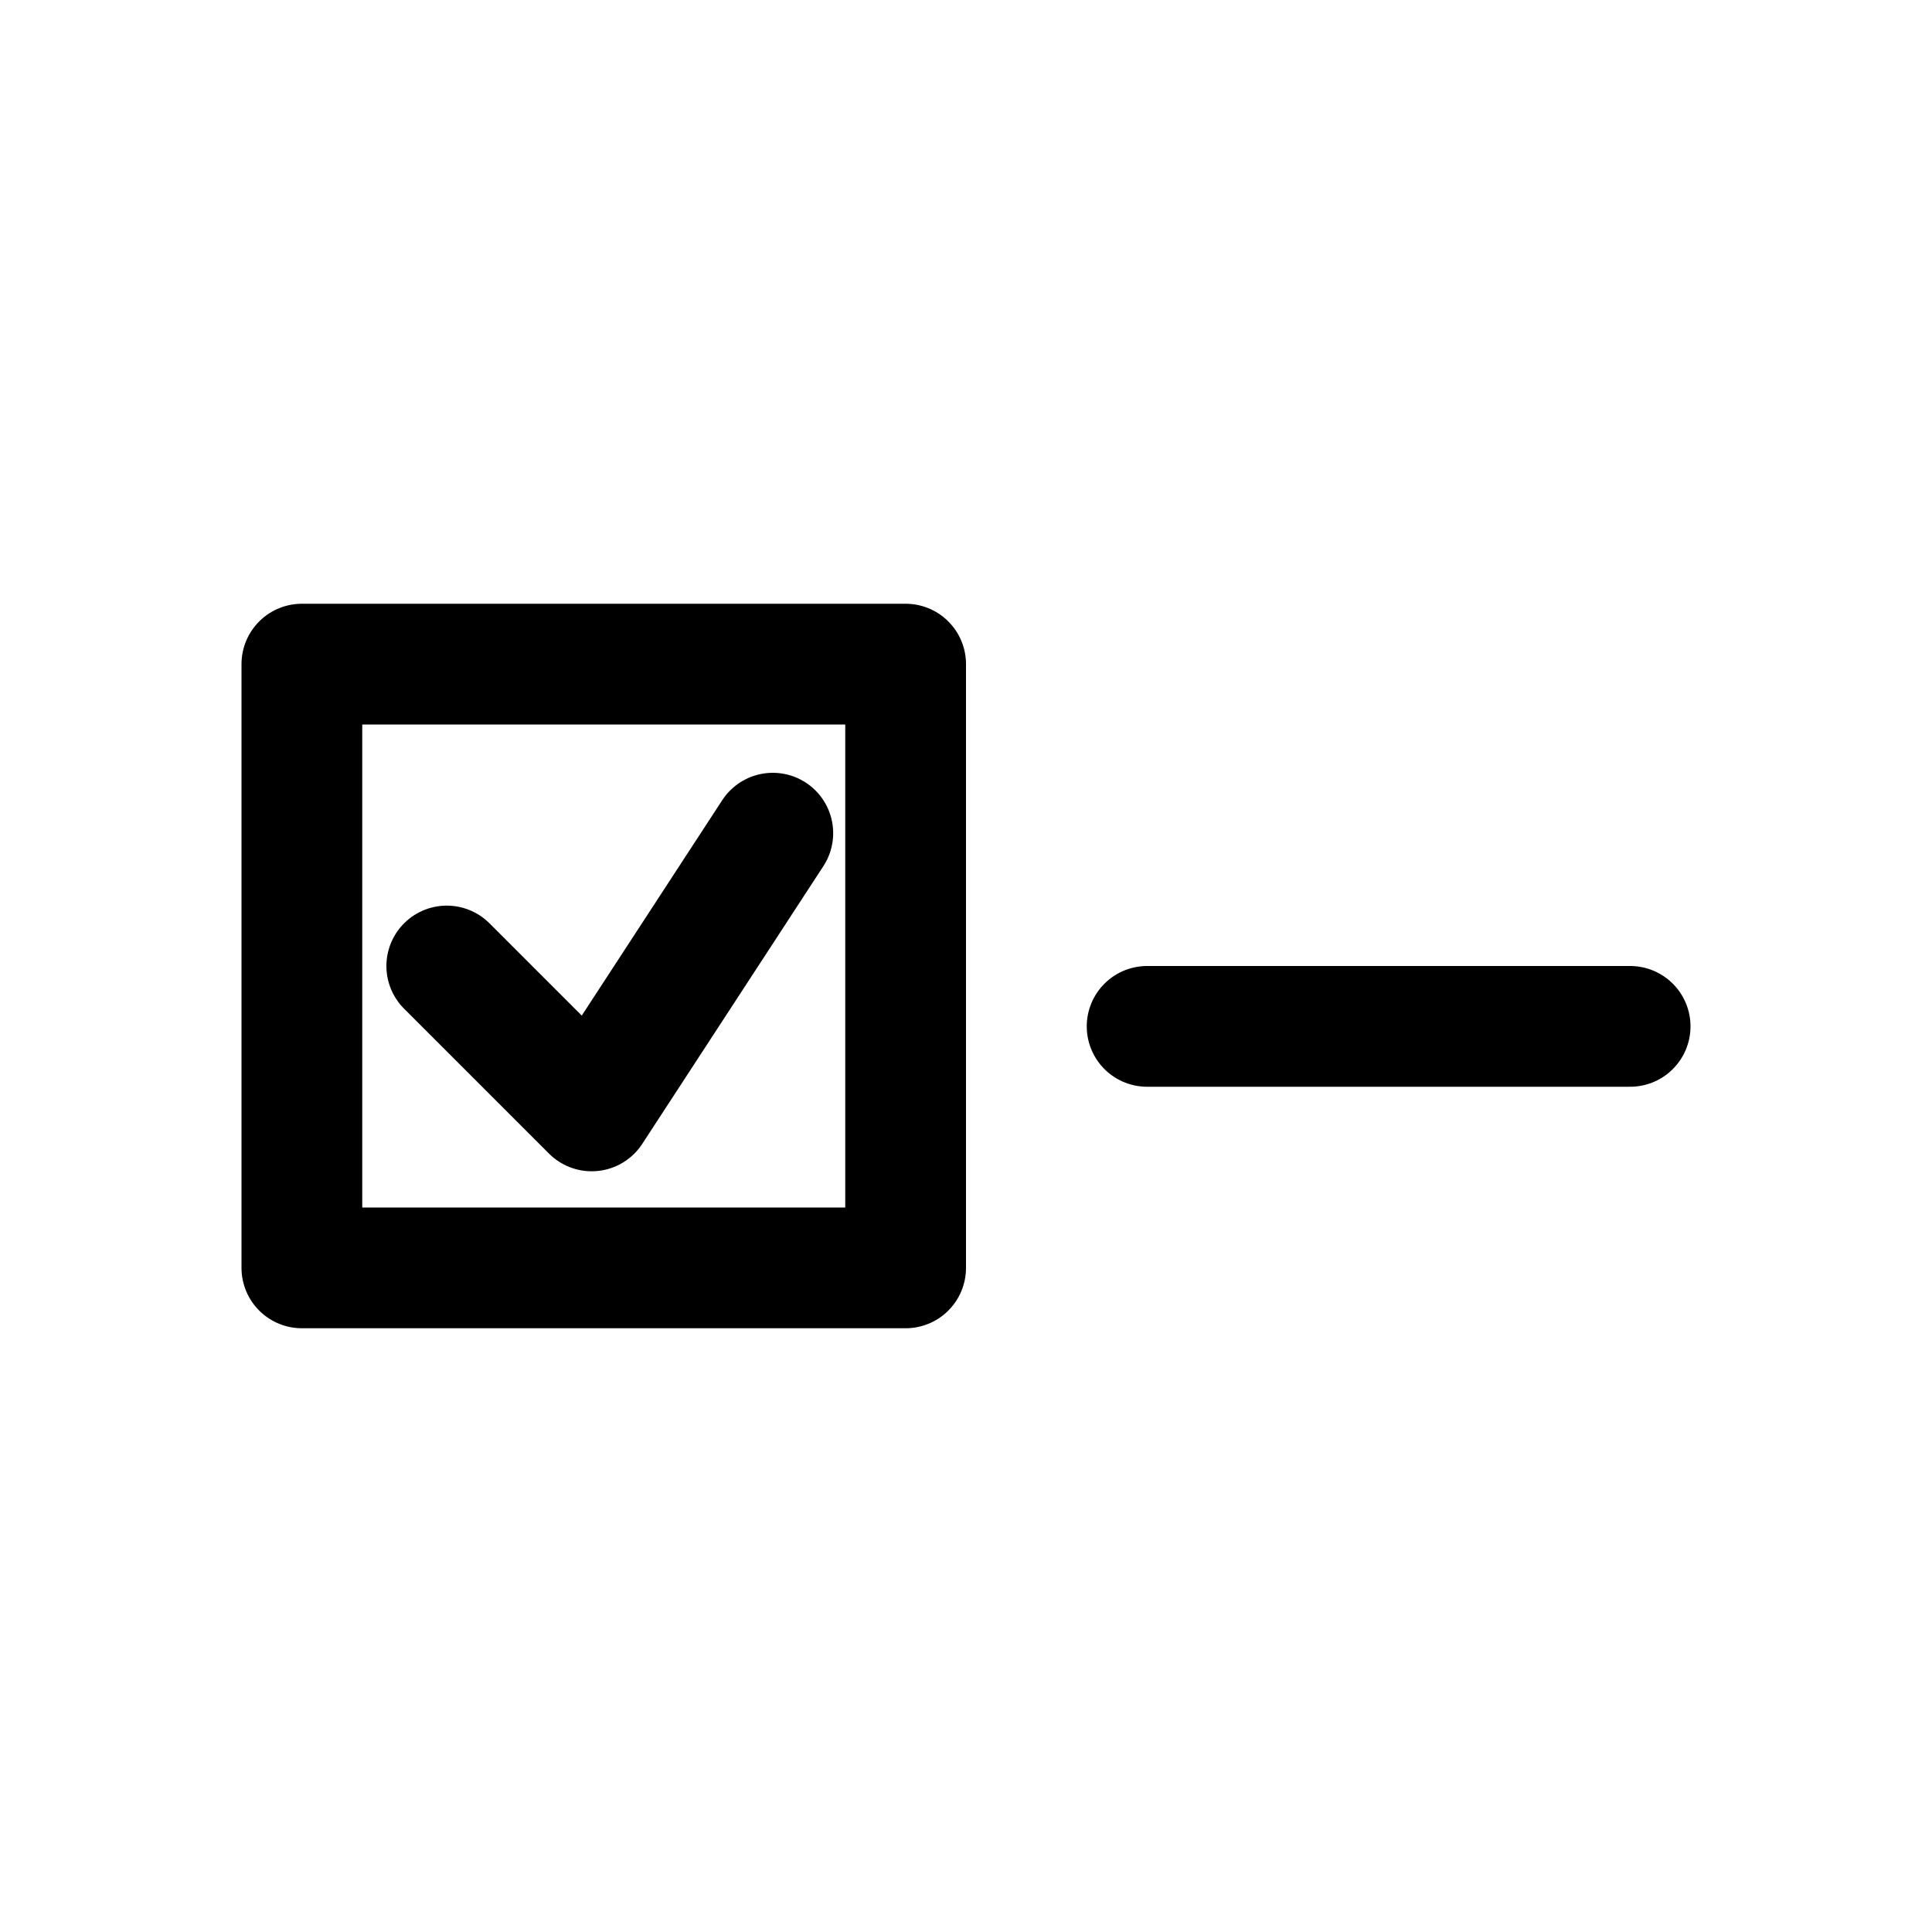
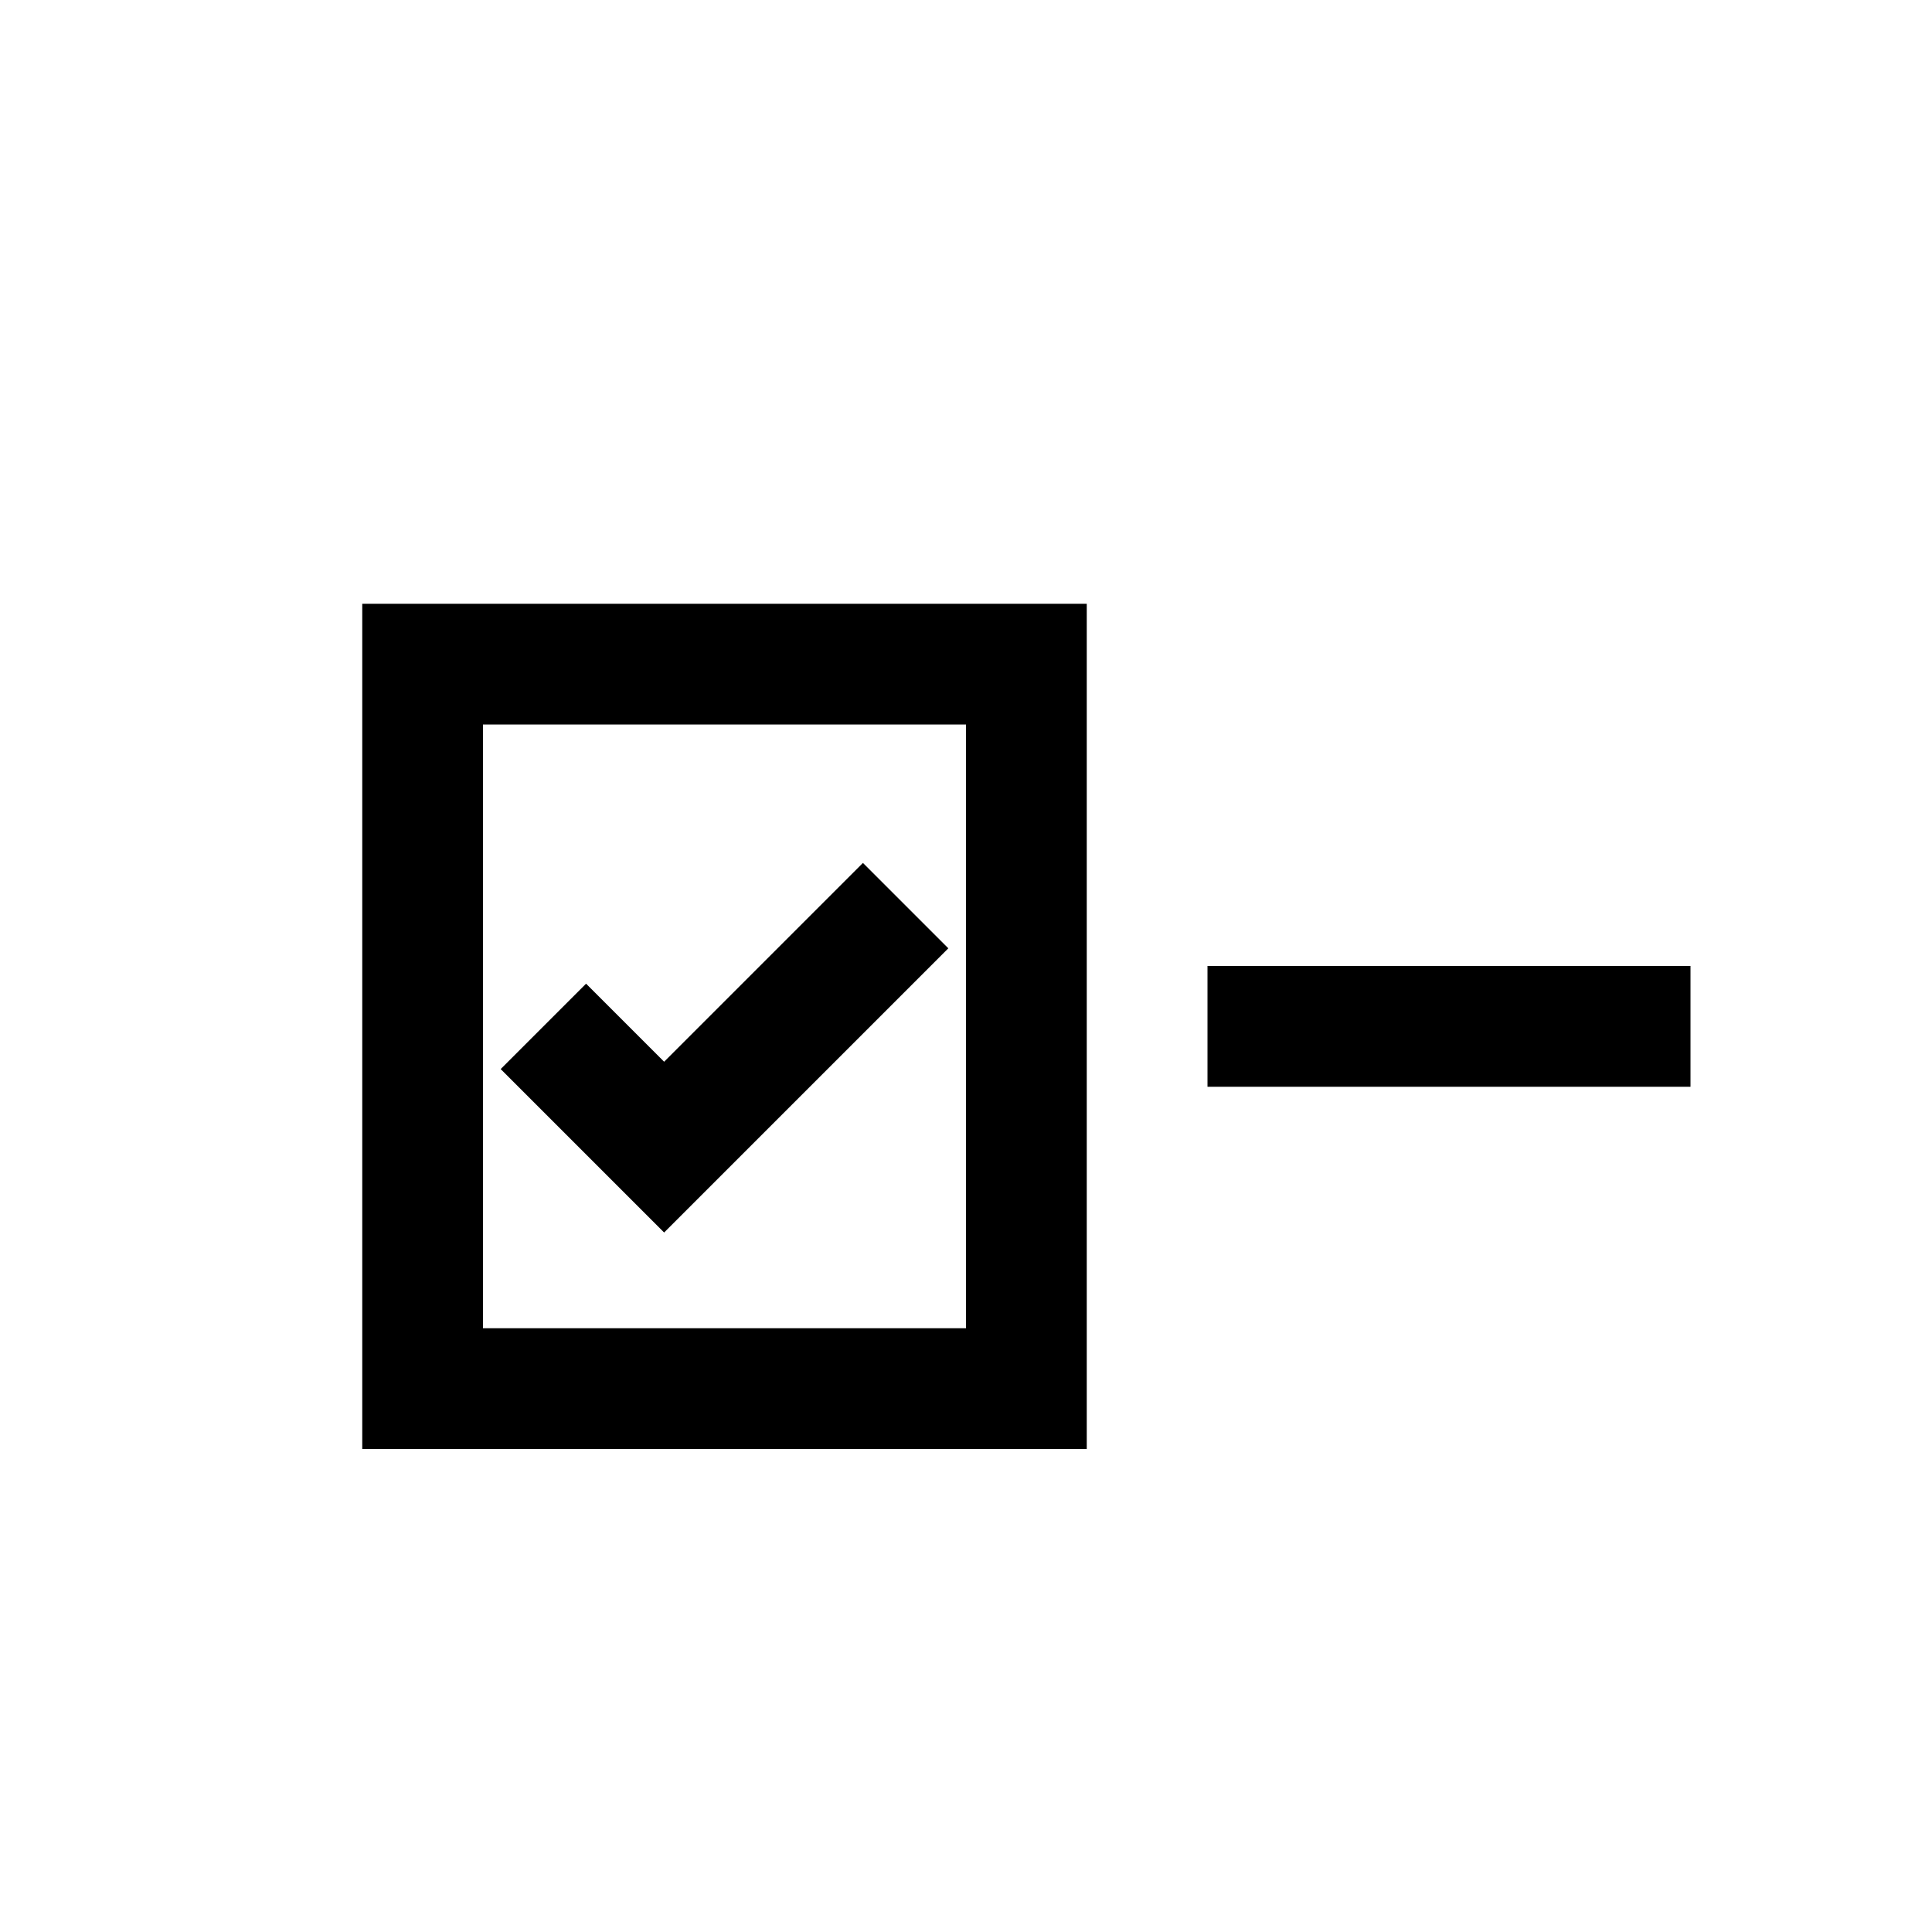
- <svg xmlns="http://www.w3.org/2000/svg" viewBox="0 0 16 16" fill="none" stroke="currentColor" stroke-width="1" stroke-linecap="round" stroke-linejoin="round">
-   <path d="M2.5 5.5H7.5V10.5H2.5ZM3.7 8L4.9 9.2L6.4 6.9M9.5 8.5H13.5" />
+ <svg xmlns="http://www.w3.org/2000/svg" viewBox="0 0 16 16" fill="none" stroke="currentColor" stroke-width="1" stroke-linecap="butt" stroke-linejoin="miter">
+   <path d="M3.5 5.5H8.5V11.5H3.5ZM4.5 8.5L5.5 9.5L7.5 7.5M10 8.5H14" />
</svg>
